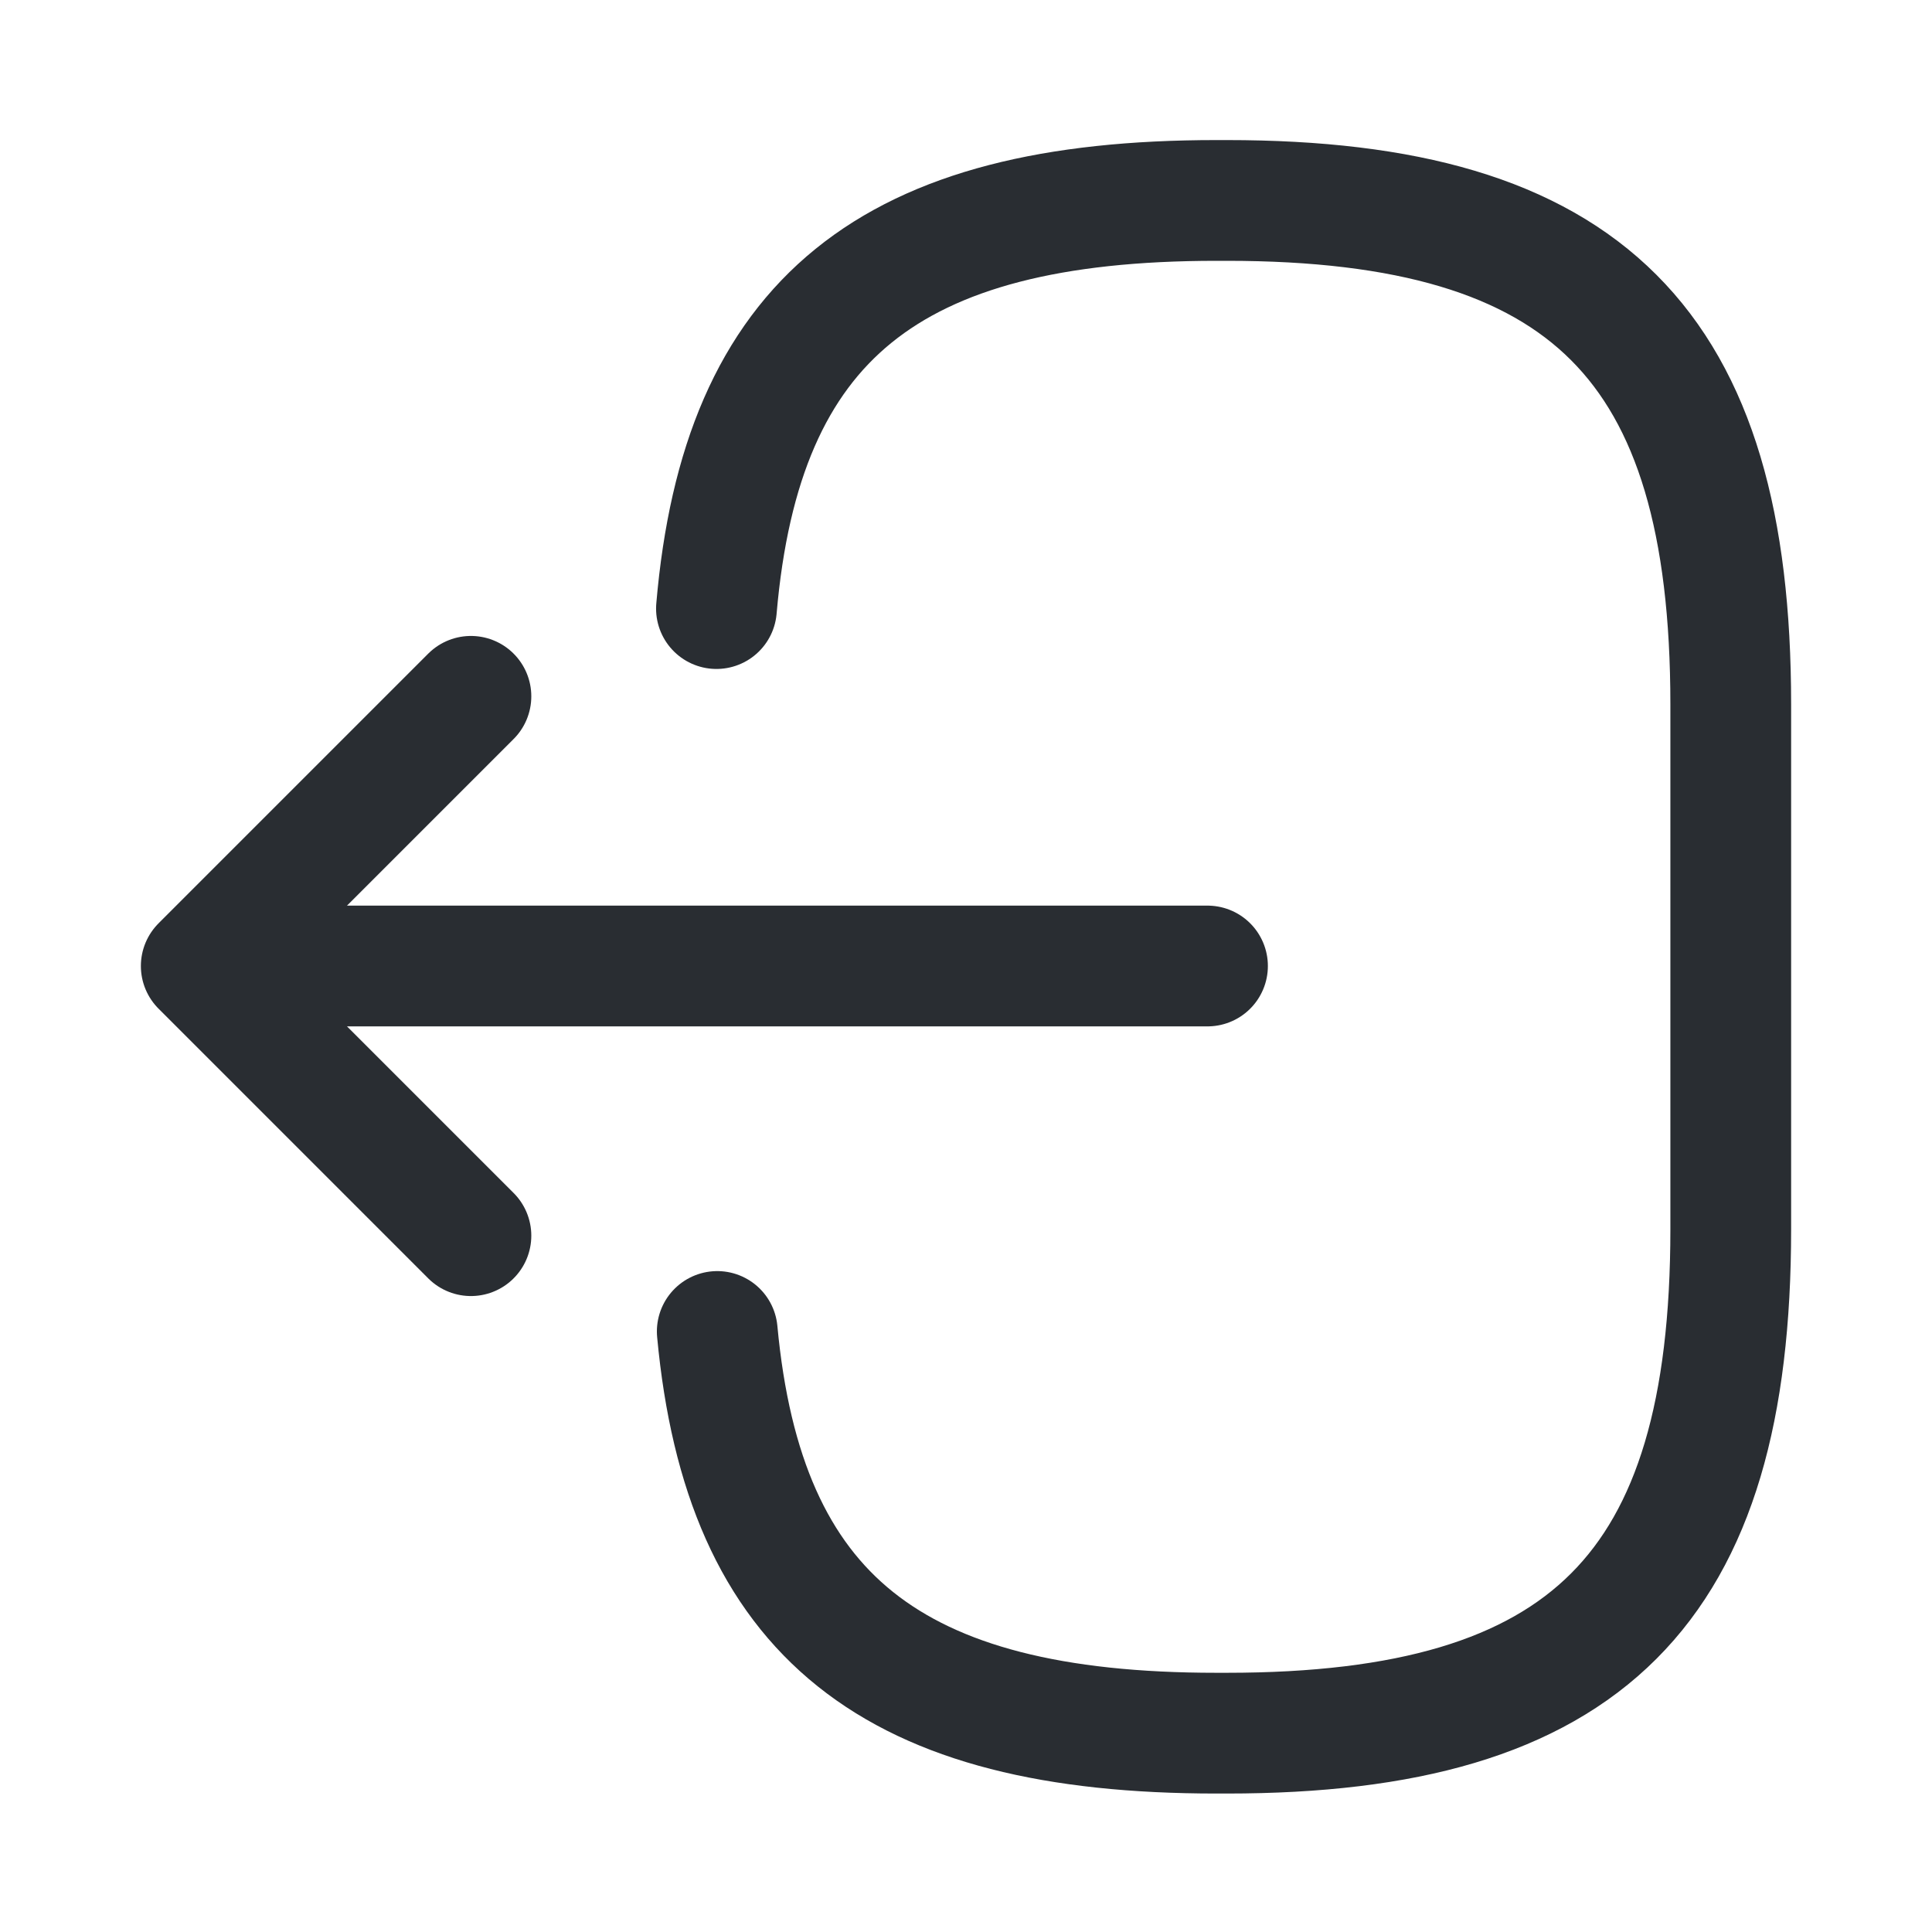
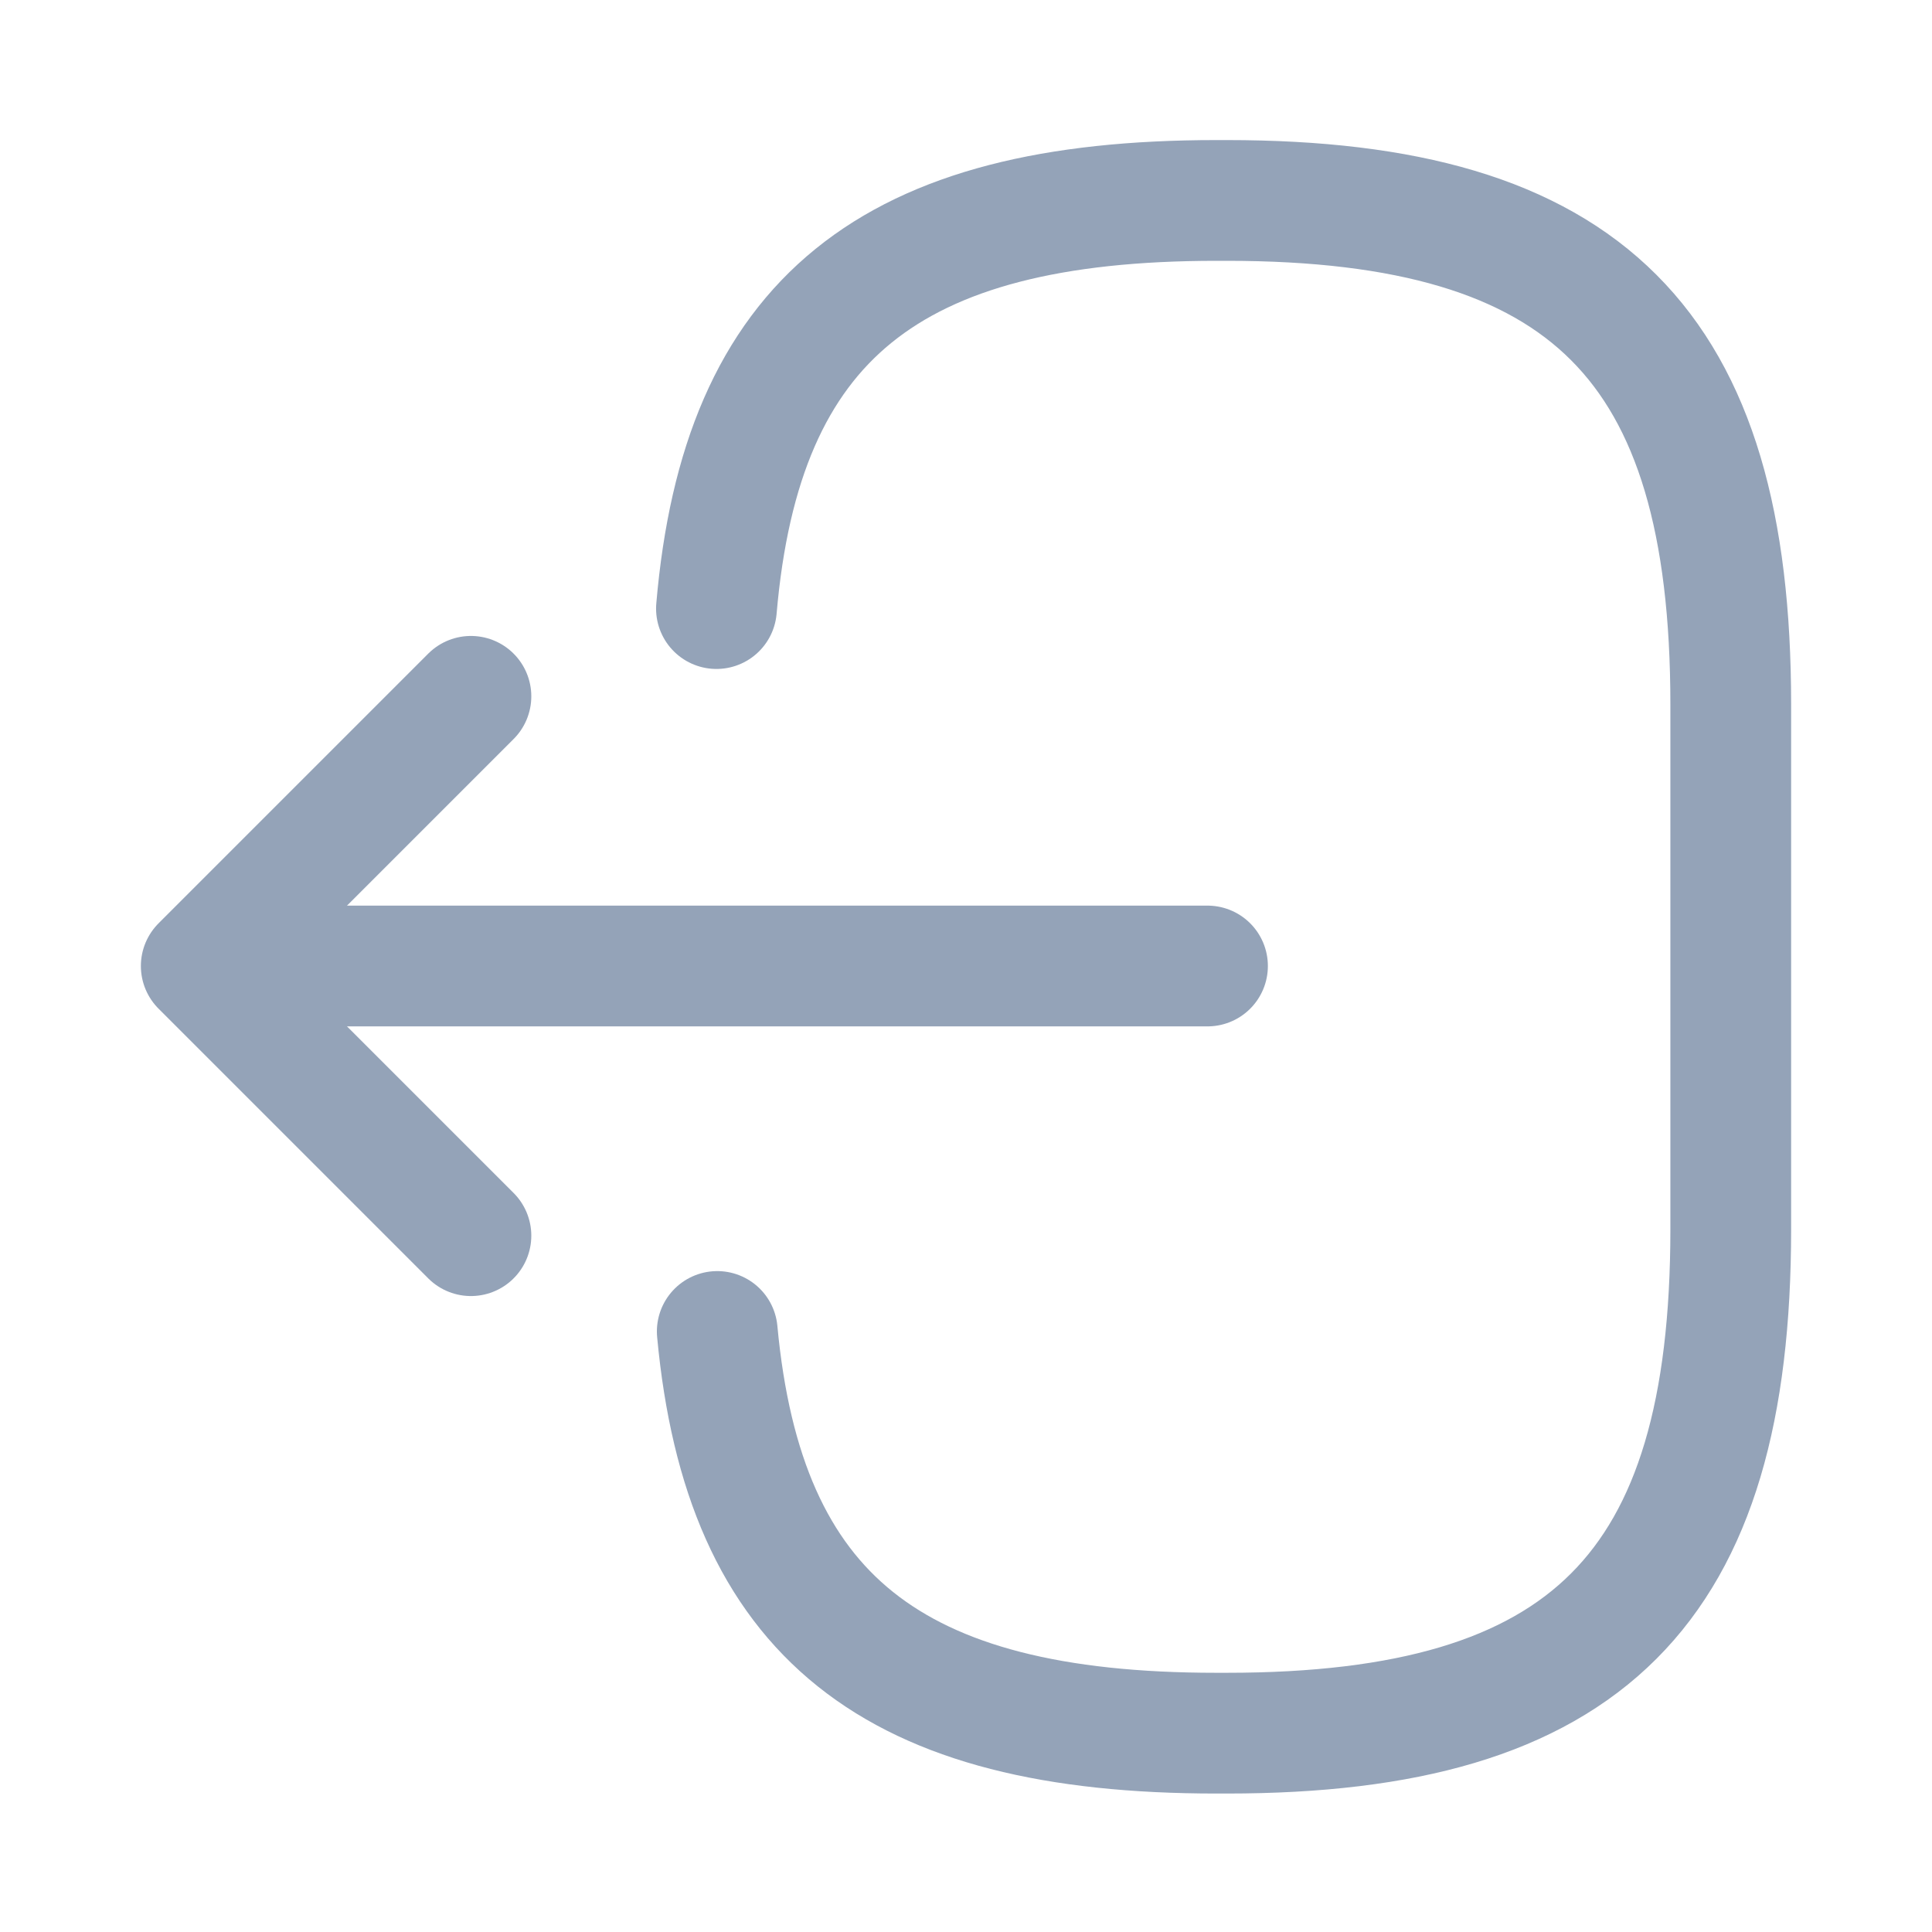
<svg xmlns="http://www.w3.org/2000/svg" width="24" height="24" viewBox="0 0 24 24" fill="none">
-   <path d="M8.9 7.56C9.21 3.96 11.06 2.49 15.11 2.49H15.24C19.71 2.49 21.5 4.28 21.5 8.75V15.27C21.5 19.74 19.71 21.53 15.24 21.53H15.11C11.09 21.53 9.24 20.08 8.91 16.54" stroke="#292D32" stroke-width="1.5" stroke-linecap="round" stroke-linejoin="round" />
-   <path d="M15 12H3.62" stroke="#292D32" stroke-width="1.5" stroke-linecap="round" stroke-linejoin="round" />
-   <path d="M5.85 8.65L2.5 12L5.85 15.35" stroke="#292D32" stroke-width="1.5" stroke-linecap="round" stroke-linejoin="round" />
+   <path d="M8.9 7.56C9.21 3.96 11.06 2.49 15.11 2.49H15.24C19.71 2.49 21.5 4.28 21.5 8.75V15.27C21.5 19.74 19.71 21.53 15.24 21.53H15.11C11.09 21.53 9.24 20.08 8.91 16.54" stroke="#94A3B8" stroke-width="1.5" stroke-linecap="round" stroke-linejoin="round" />
+   <path d="M15 12H3.62" stroke="#94A3B8" stroke-width="1.5" stroke-linecap="round" stroke-linejoin="round" />
+   <path d="M5.85 8.65L2.5 12L5.85 15.35" stroke="#94A3B8" stroke-width="1.5" stroke-linecap="round" stroke-linejoin="round" />
</svg>
